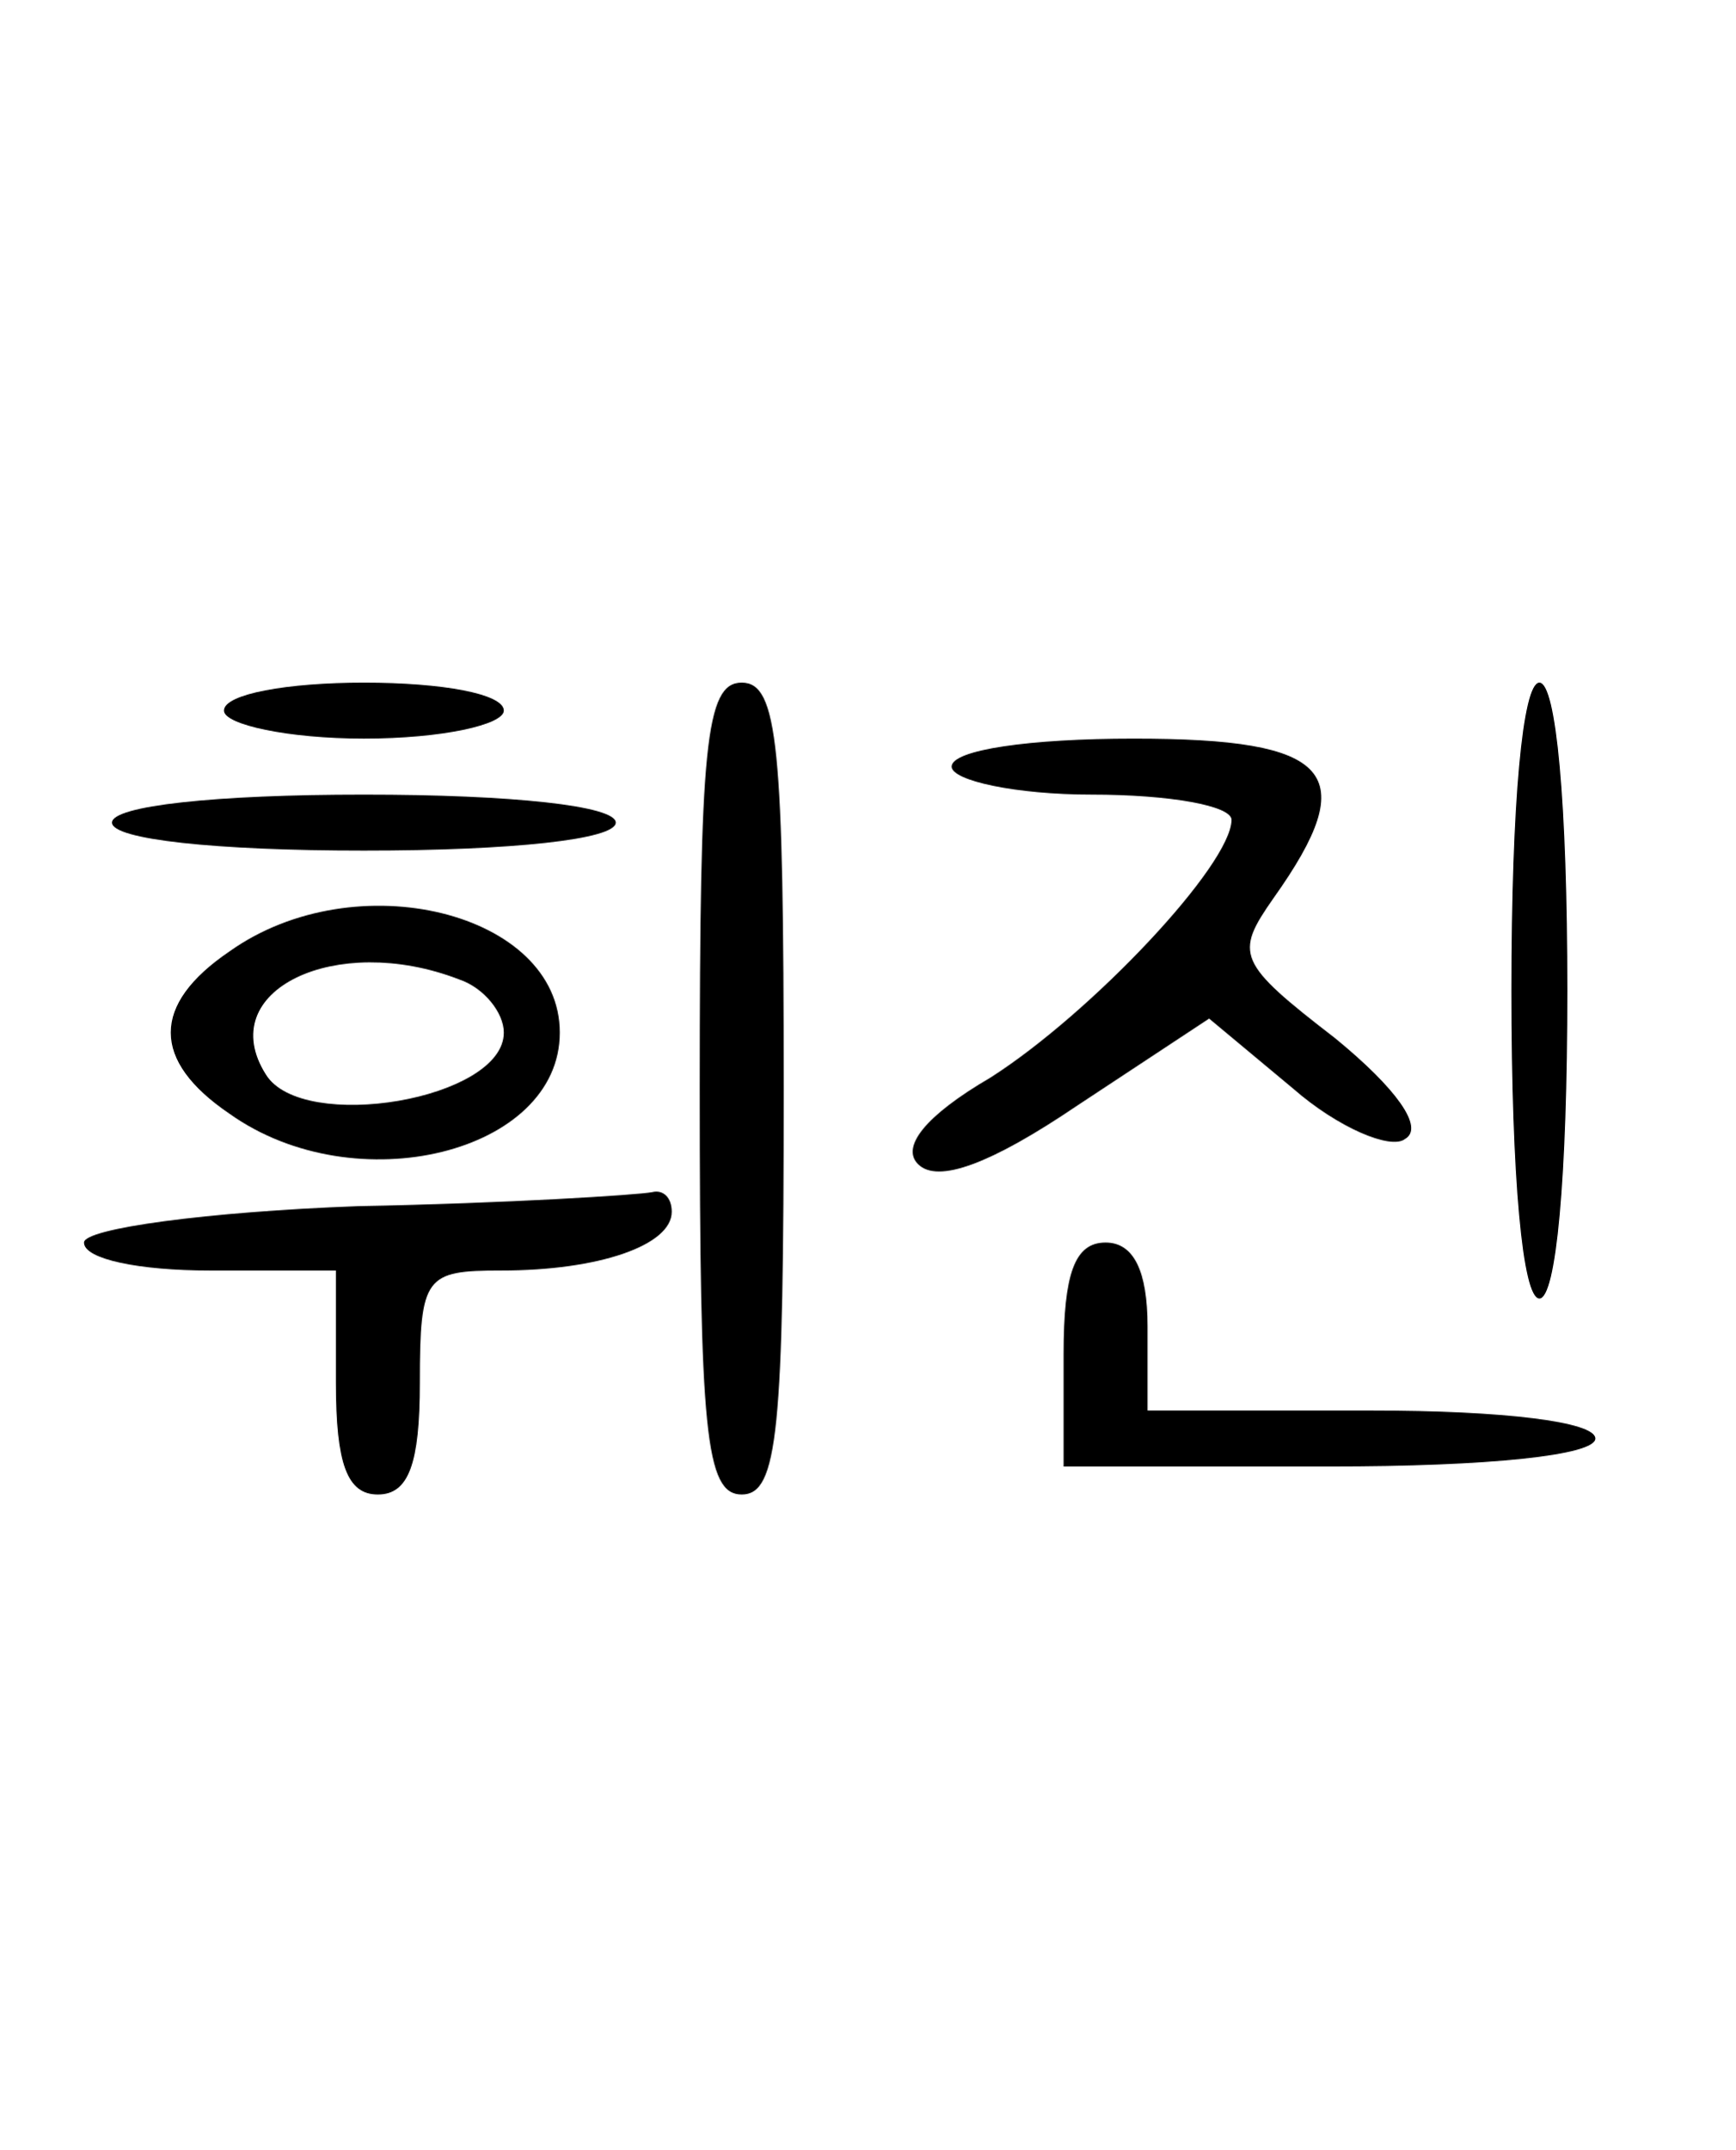
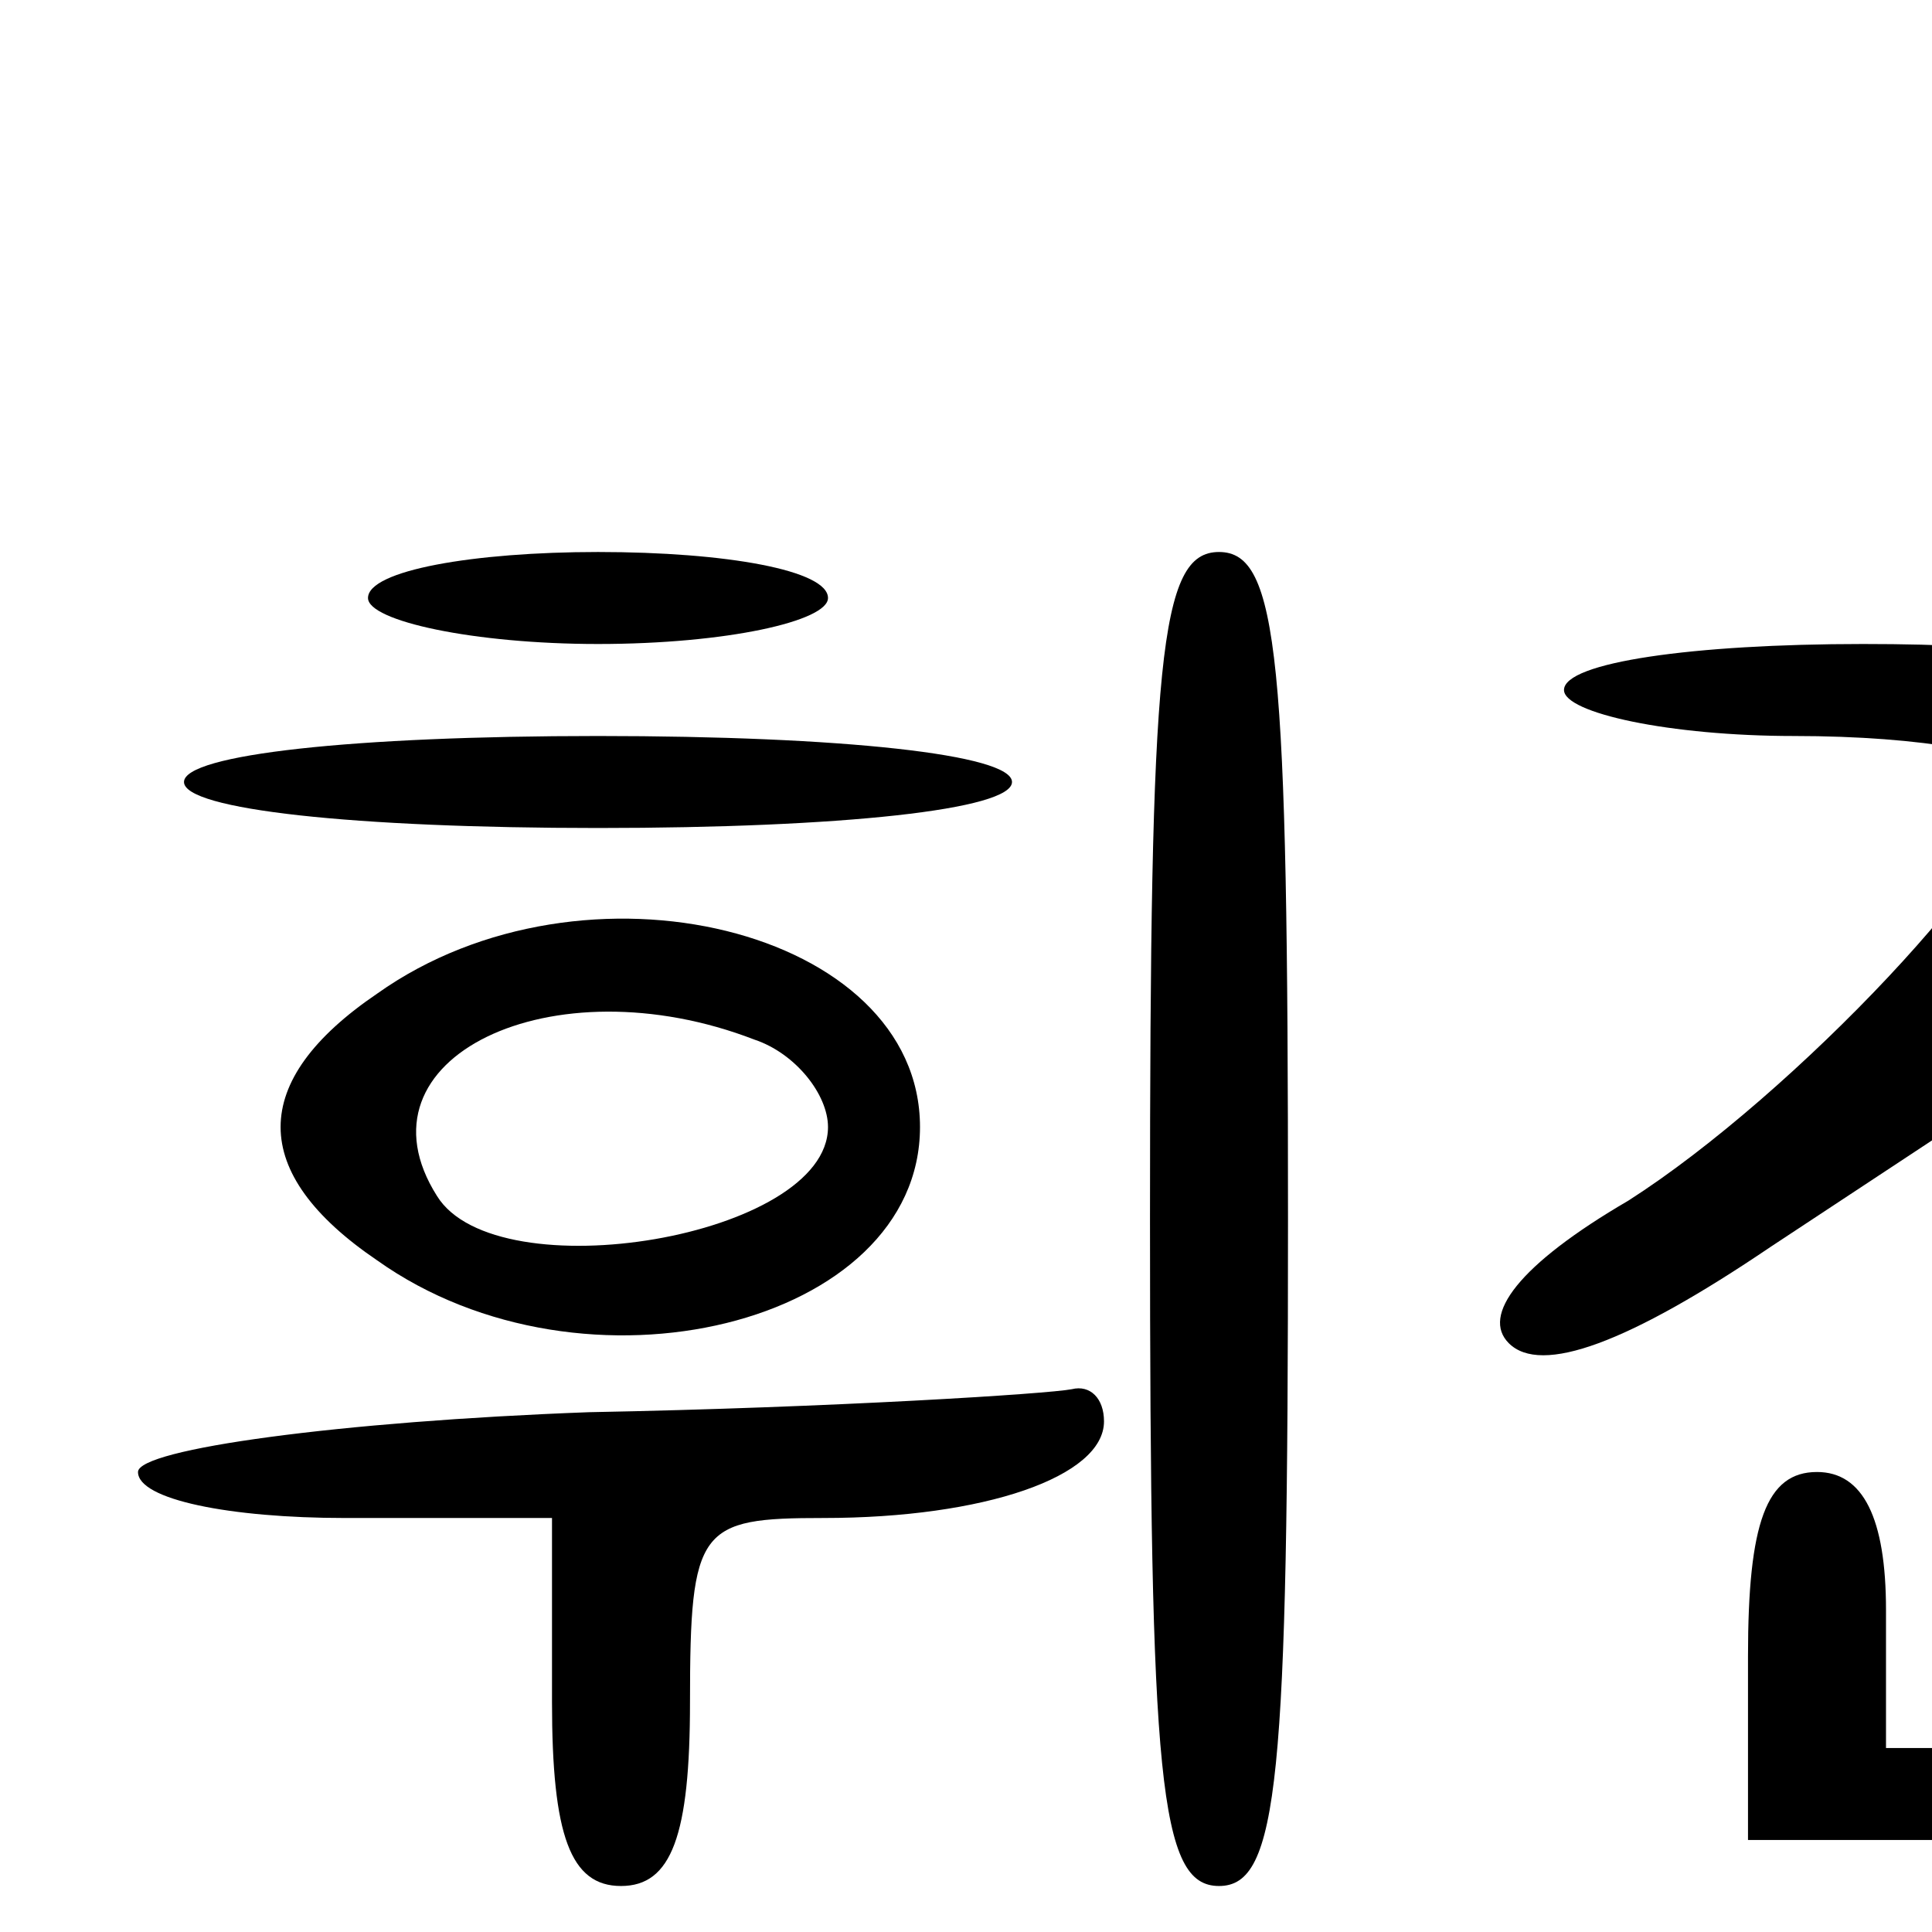
- <svg xmlns="http://www.w3.org/2000/svg" version="1.0" width="42pt" height="52pt" viewBox="0 0 62 52" preserveAspectRatio="xMidYMid meet">
+ <svg xmlns="http://www.w3.org/2000/svg" version="1.0" width="42pt" height="42pt" viewBox="0 0 42 42" preserveAspectRatio="xMidYMid meet">
  <g transform="translate(0,52) scale(0.1,-0.1)" fill="#000000" stroke="none">
    <path d="M80 390 c0 -5 23 -10 50 -10 28 0 50 5 50 10 0 6 -22 10 -50 10 -27 0 -50 -4 -50 -10z" />
    <path d="M250 255 c0 -122 2 -145 15 -145 13 0 15 23 15 145 0 122 -2 145 -15 145 -13 0 -15 -23 -15 -145z" />
    <path d="M540 290 c0 -67 4 -110 10 -110 6 0 10 43 10 110 0 67 -4 110 -10 110 -6 0 -10 -43 -10 -110z" />
    <path d="M340 370 c0 -5 23 -10 50 -10 28 0 50 -4 50 -9 0 -16 -50 -69 -86 -92 -24 -14 -32 -25 -26 -31 7 -7 26 0 57 21 l47 31 30 -25 c16 -14 35 -22 40 -18 7 4 -3 18 -25 36 -35 27 -36 30 -22 50 32 45 21 57 -50 57 -37 0 -65 -4 -65 -10z" />
    <path d="M40 350 c0 -6 37 -10 90 -10 53 0 90 4 90 10 0 6 -37 10 -90 10 -53 0 -90 -4 -90 -10z" />
    <path d="M82 304 c-28 -19 -28 -39 0 -58 45 -32 118 -14 118 29 0 43 -73 61 -118 29z m82 -10 c9 -3 16 -12 16 -19 0 -24 -72 -36 -85 -15 -19 30 25 51 69 34z" />
    <path d="M128 213 c-54 -2 -98 -8 -98 -13 0 -6 20 -10 45 -10 l45 0 0 -40 c0 -29 4 -40 15 -40 11 0 15 11 15 40 0 38 2 40 29 40 35 0 61 9 61 21 0 5 -3 8 -7 7 -5 -1 -52 -4 -105 -5z" />
    <path d="M380 160 l0 -40 95 0 c57 0 95 4 95 10 0 6 -33 10 -80 10 l-80 0 0 30 c0 20 -5 30 -15 30 -11 0 -15 -11 -15 -40z" />
  </g>
</svg>
